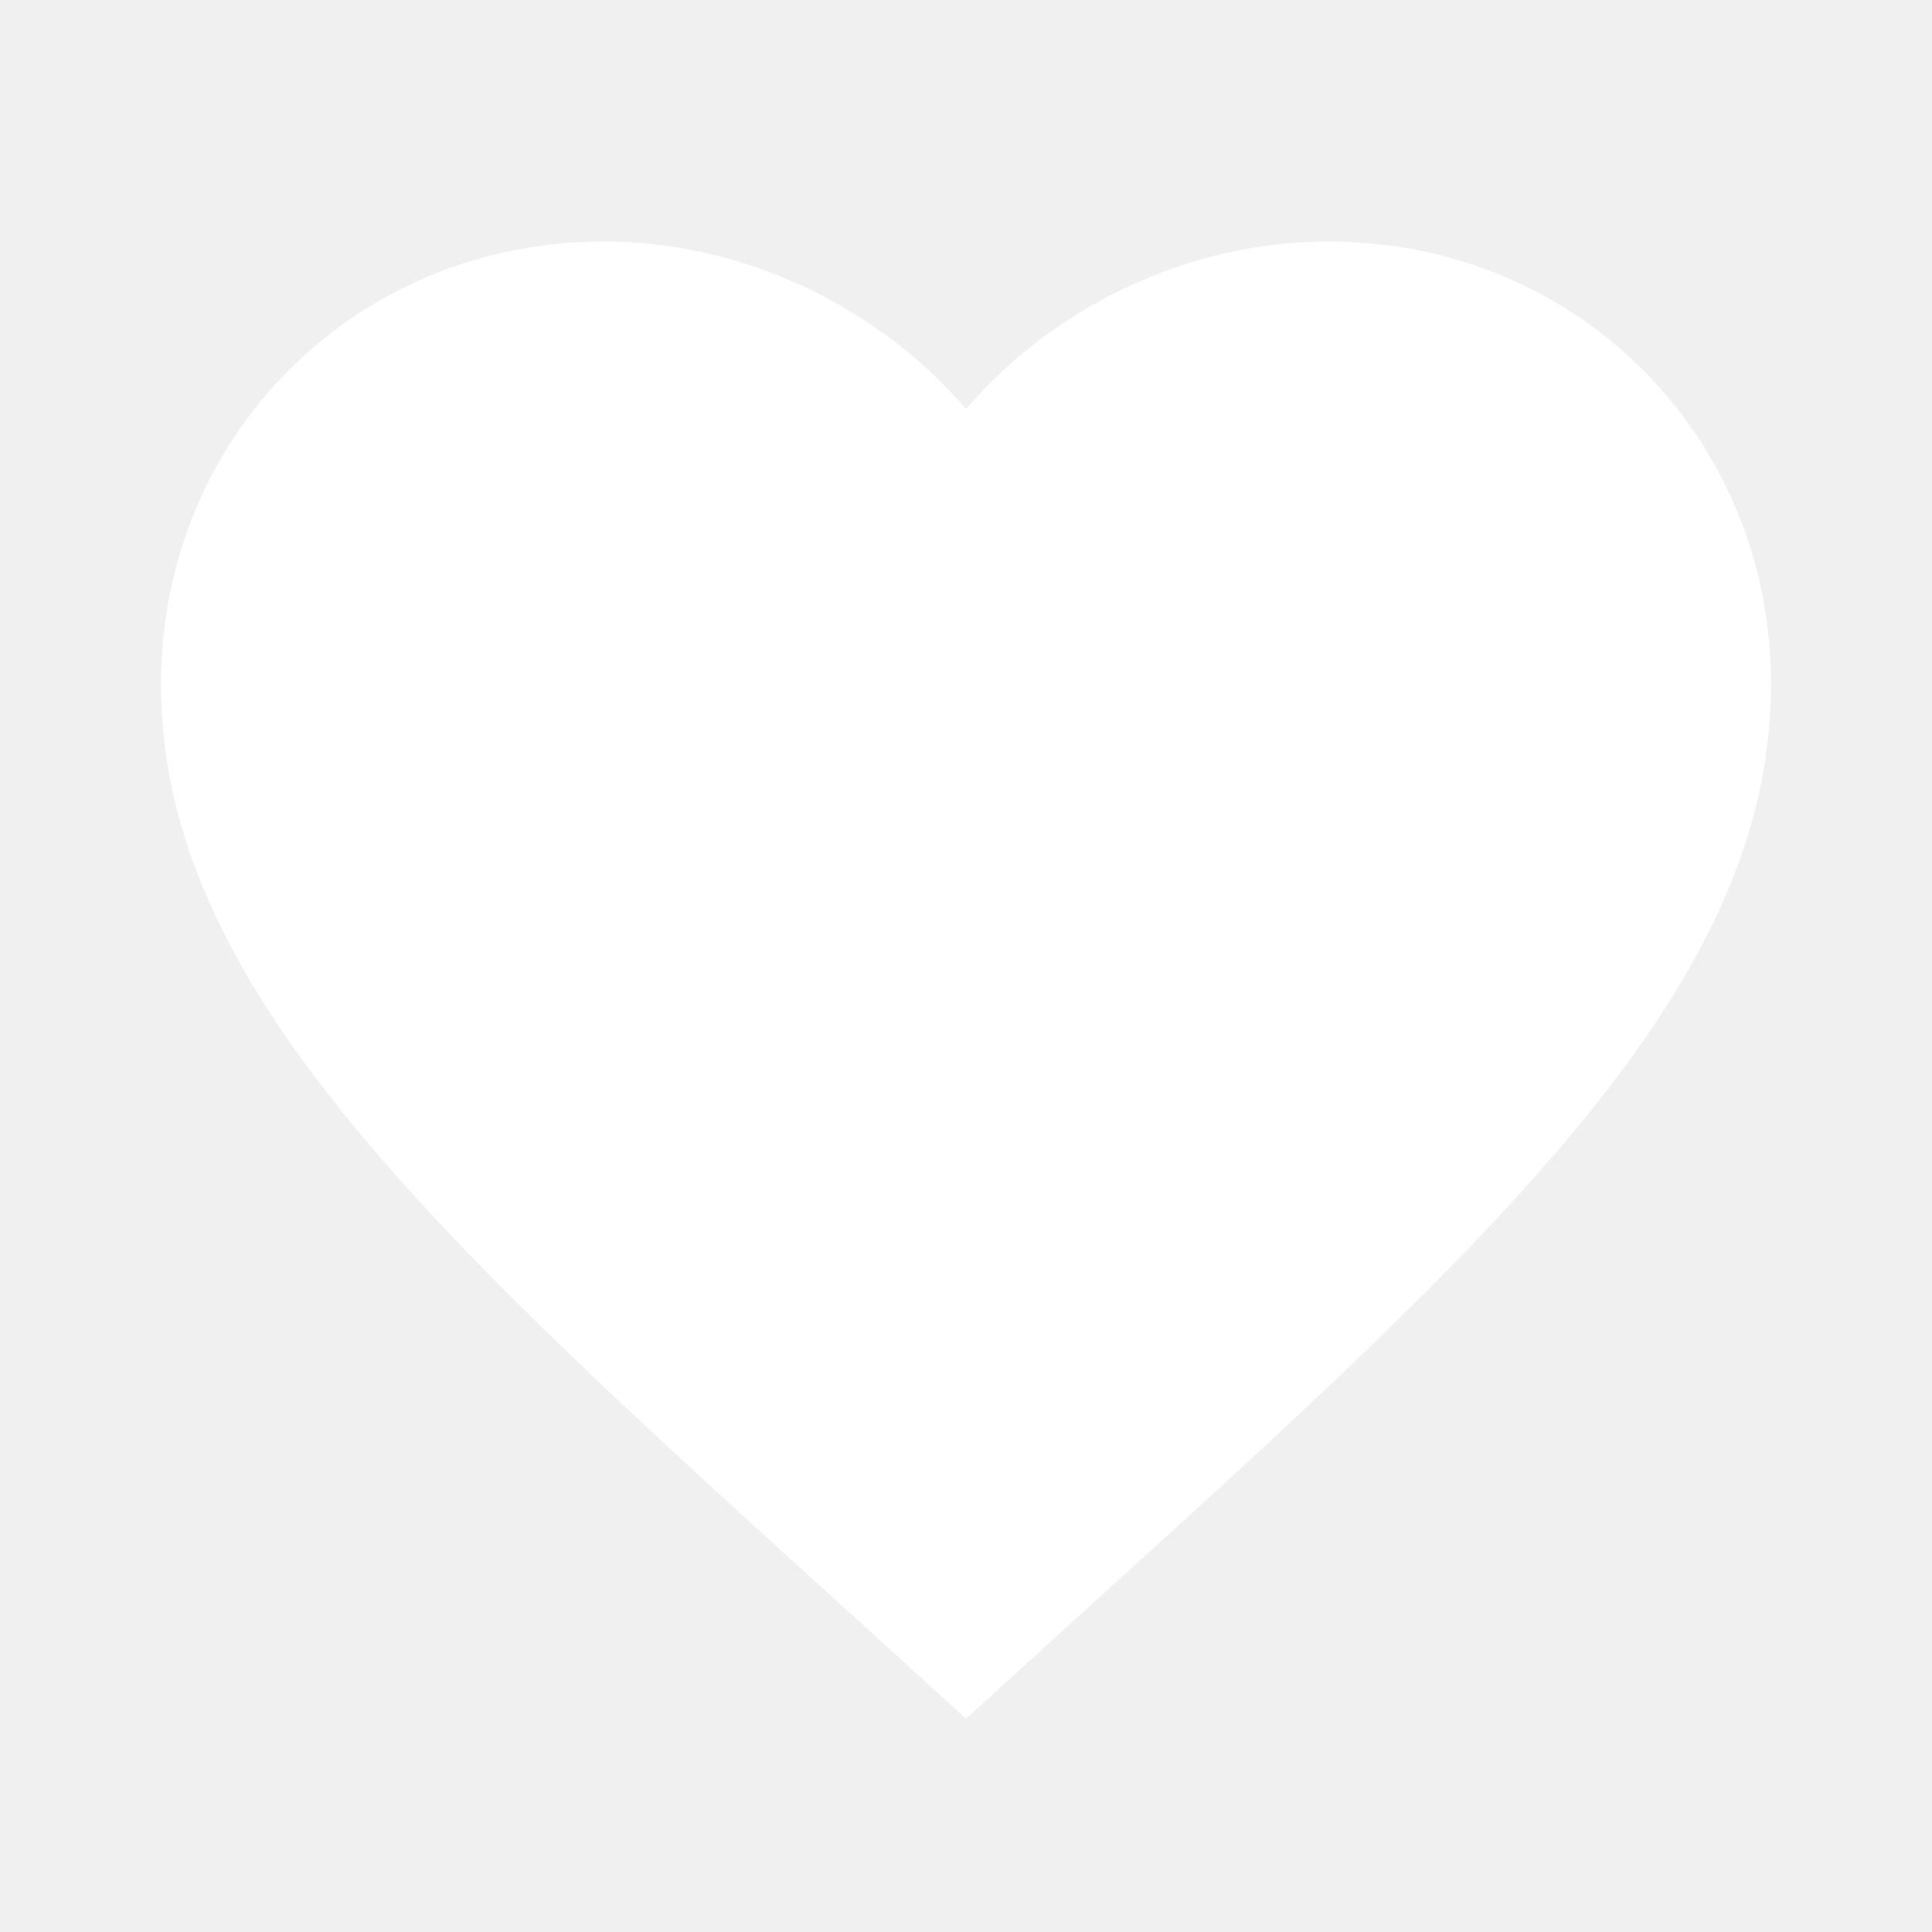
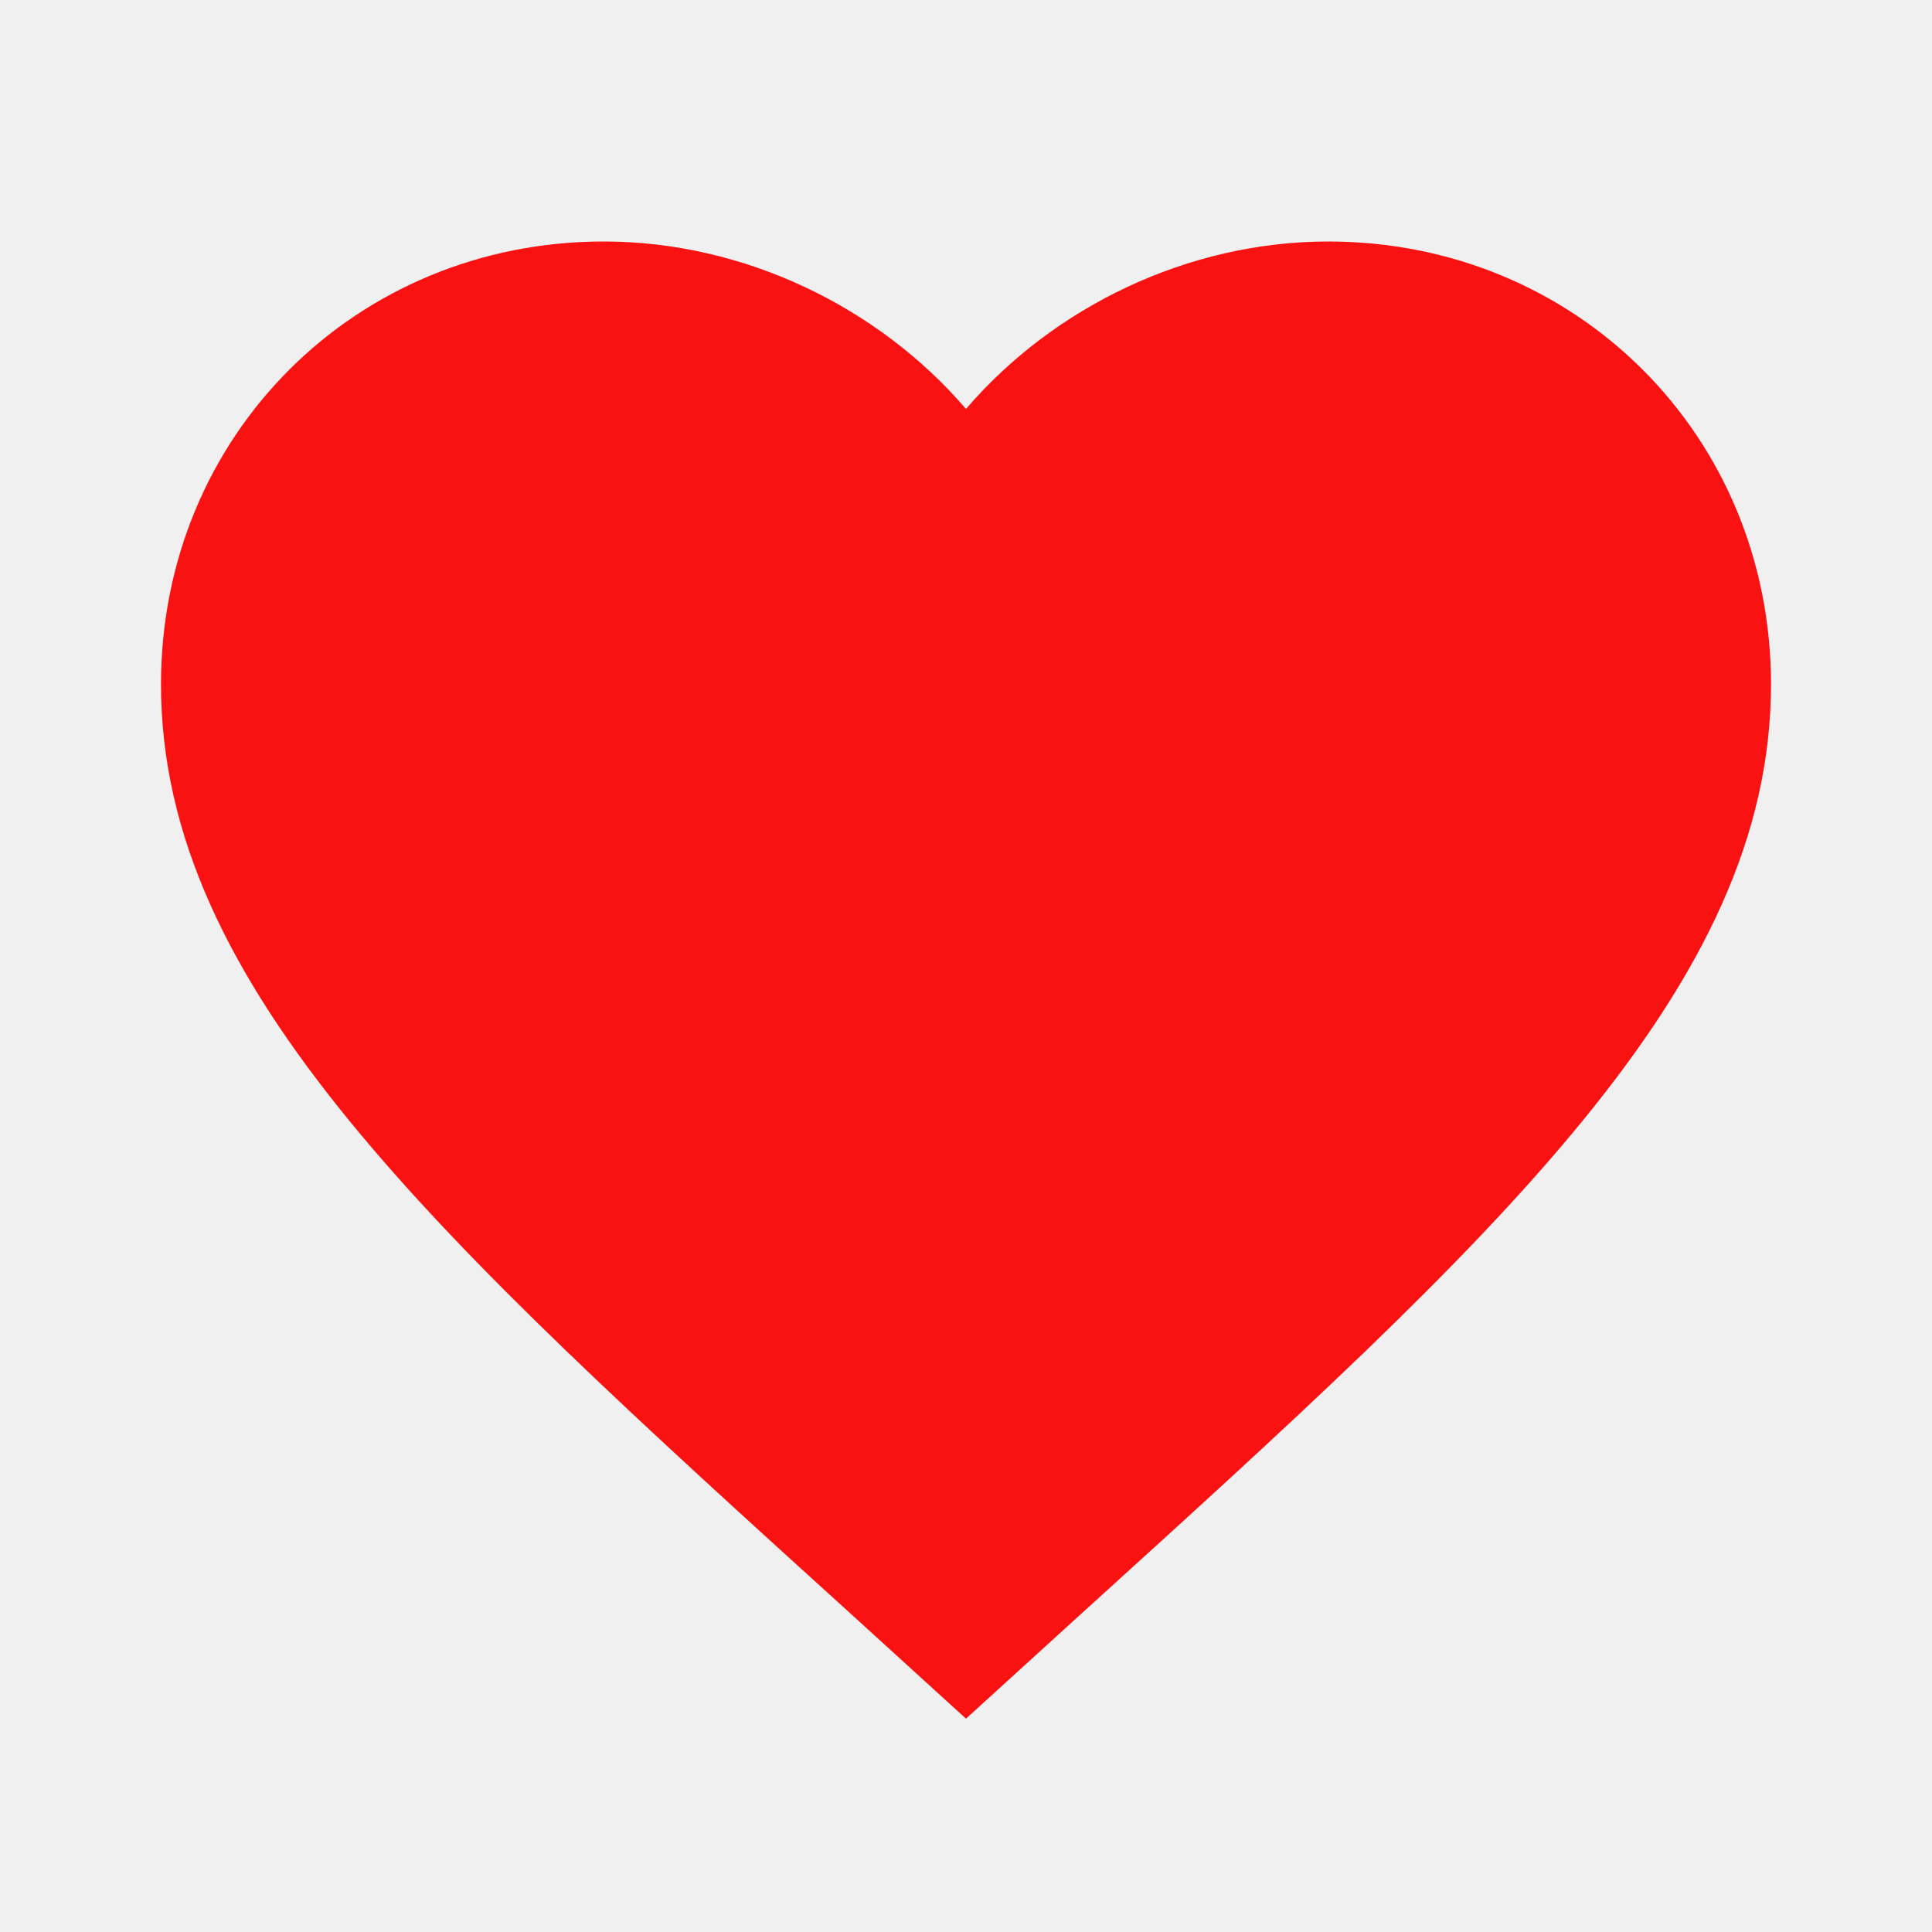
<svg xmlns="http://www.w3.org/2000/svg" version="1.1" width="24" height="24" viewBox="0 0 24 24">
-   <path fill="#FFF" d="M12,21.35L10.55,20.03C5.4,15.36 2,12.27 2,8.5C2,5.41 4.42,3 7.5,3C9.24,3 10.91,3.81 12,5.08C13.09,3.81 14.76,3 16.5,3C19.58,3 22,5.41 22,8.5C22,12.27 18.6,15.36 13.45,20.03L12,21.35Z" />
+   <path fill="#FA1212" d="M12,21.35L10.55,20.03C5.4,15.36 2,12.27 2,8.5C2,5.41 4.42,3 7.5,3C9.24,3 10.91,3.81 12,5.08C13.09,3.81 14.76,3 16.5,3C19.58,3 22,5.41 22,8.5C22,12.27 18.6,15.36 13.45,20.03L12,21.35Z" />
</svg>
